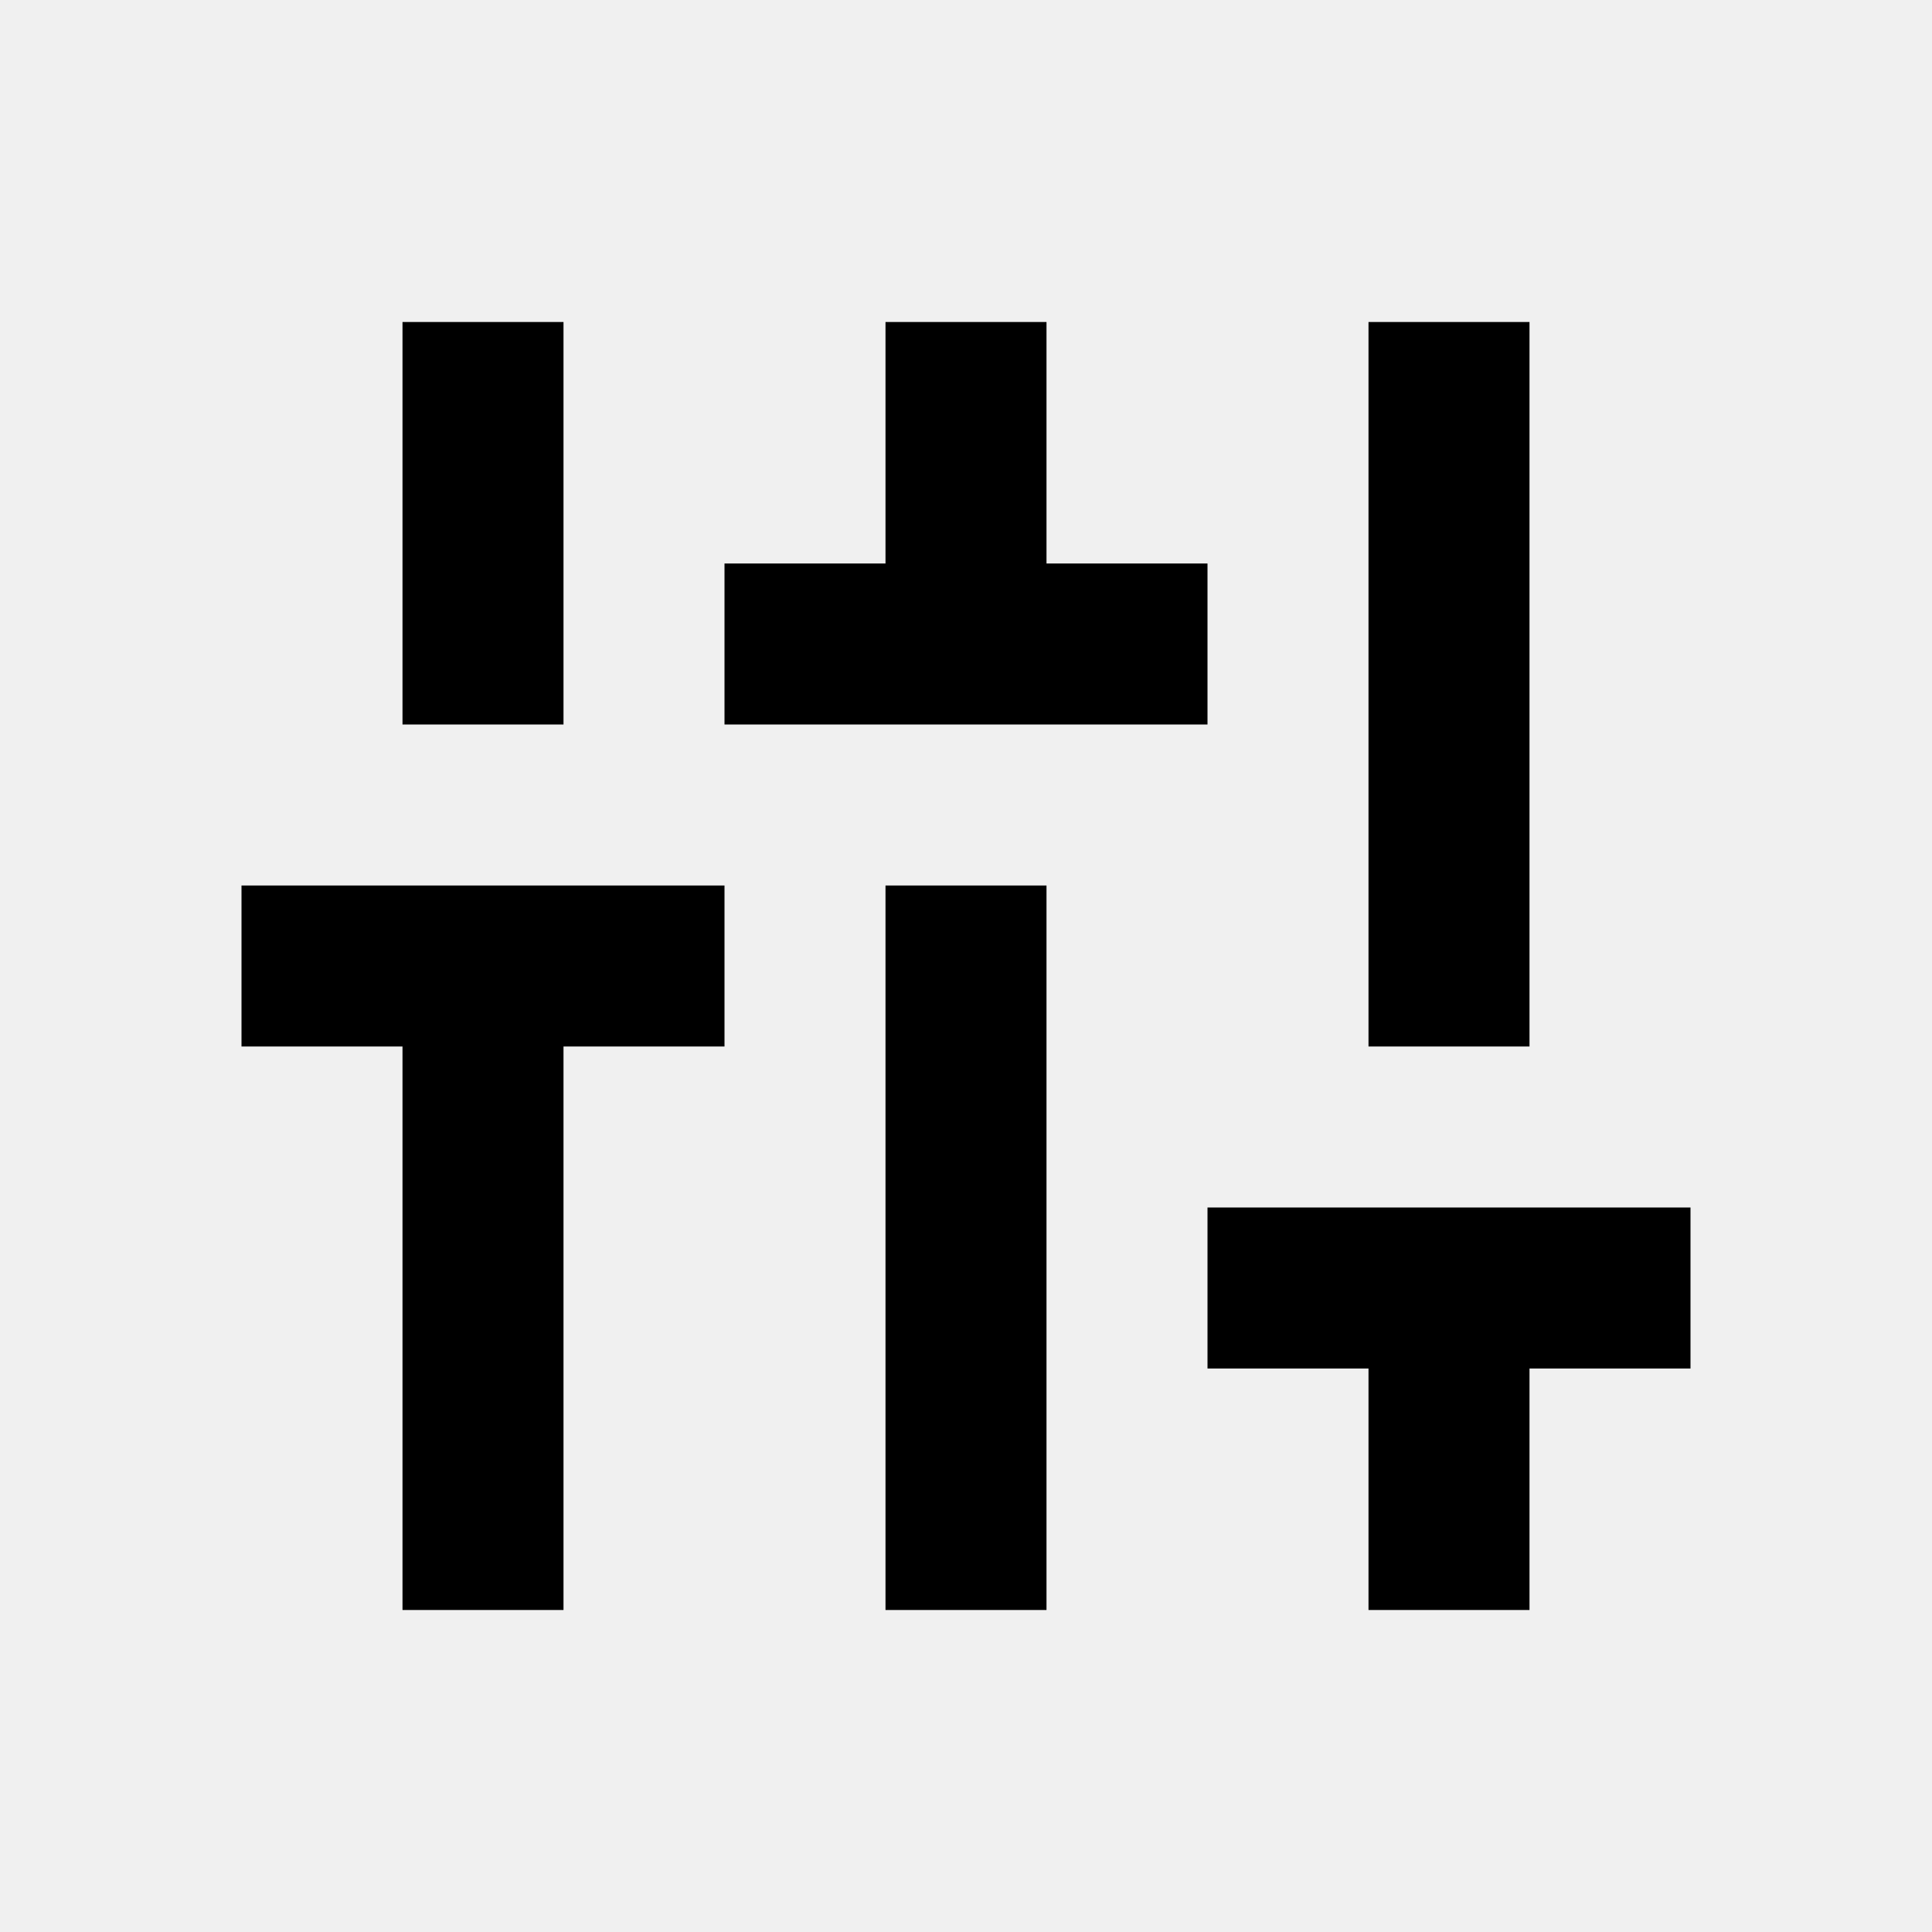
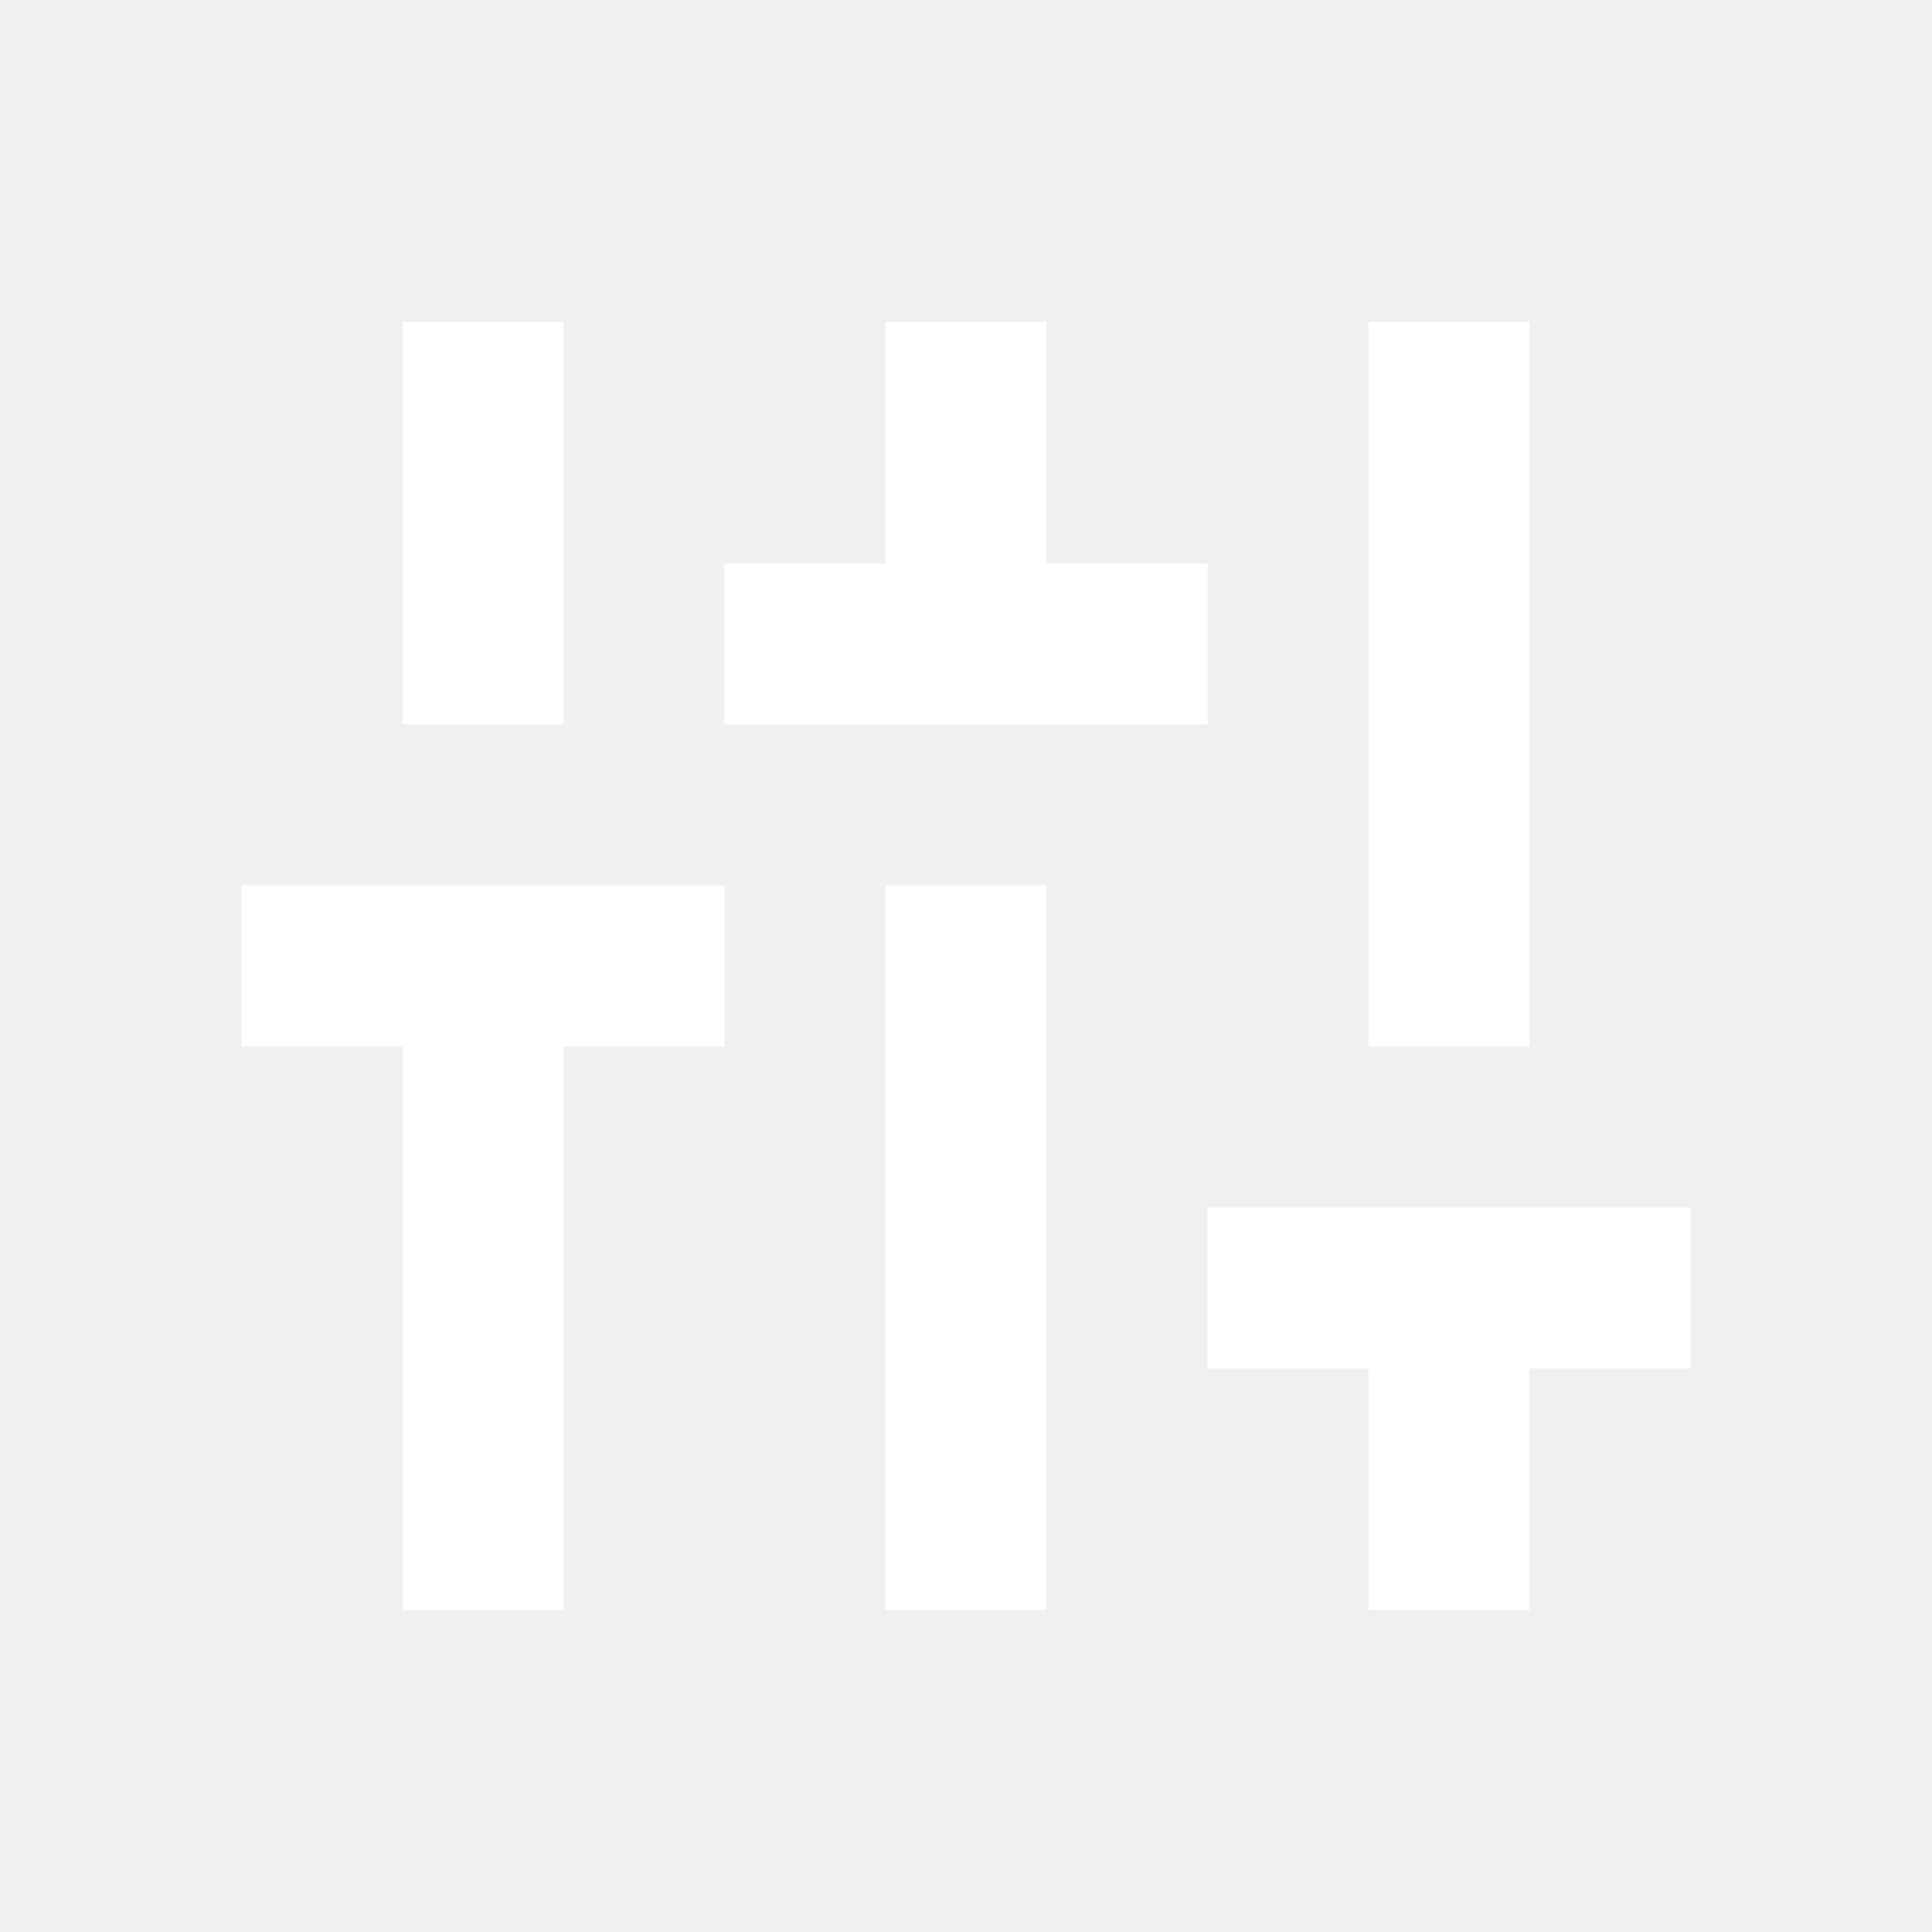
- <svg xmlns="http://www.w3.org/2000/svg" height="24px" viewBox="0 -960 960 960" width="24px" fill="#000">
+ <svg xmlns="http://www.w3.org/2000/svg" height="24px" viewBox="0 -960 960 960" width="24px" fill="#fff">
  <path d="M200-160v-280h-80v-80h240v80h-80v280h-80Zm0-440v-200h80v200h-80Zm160 0v-80h80v-120h80v120h80v80H360Zm80 440v-360h80v360h-80Zm240 0v-120h-80v-80h240v80h-80v120h-80Zm0-280v-360h80v360h-80Z" />
</svg>
